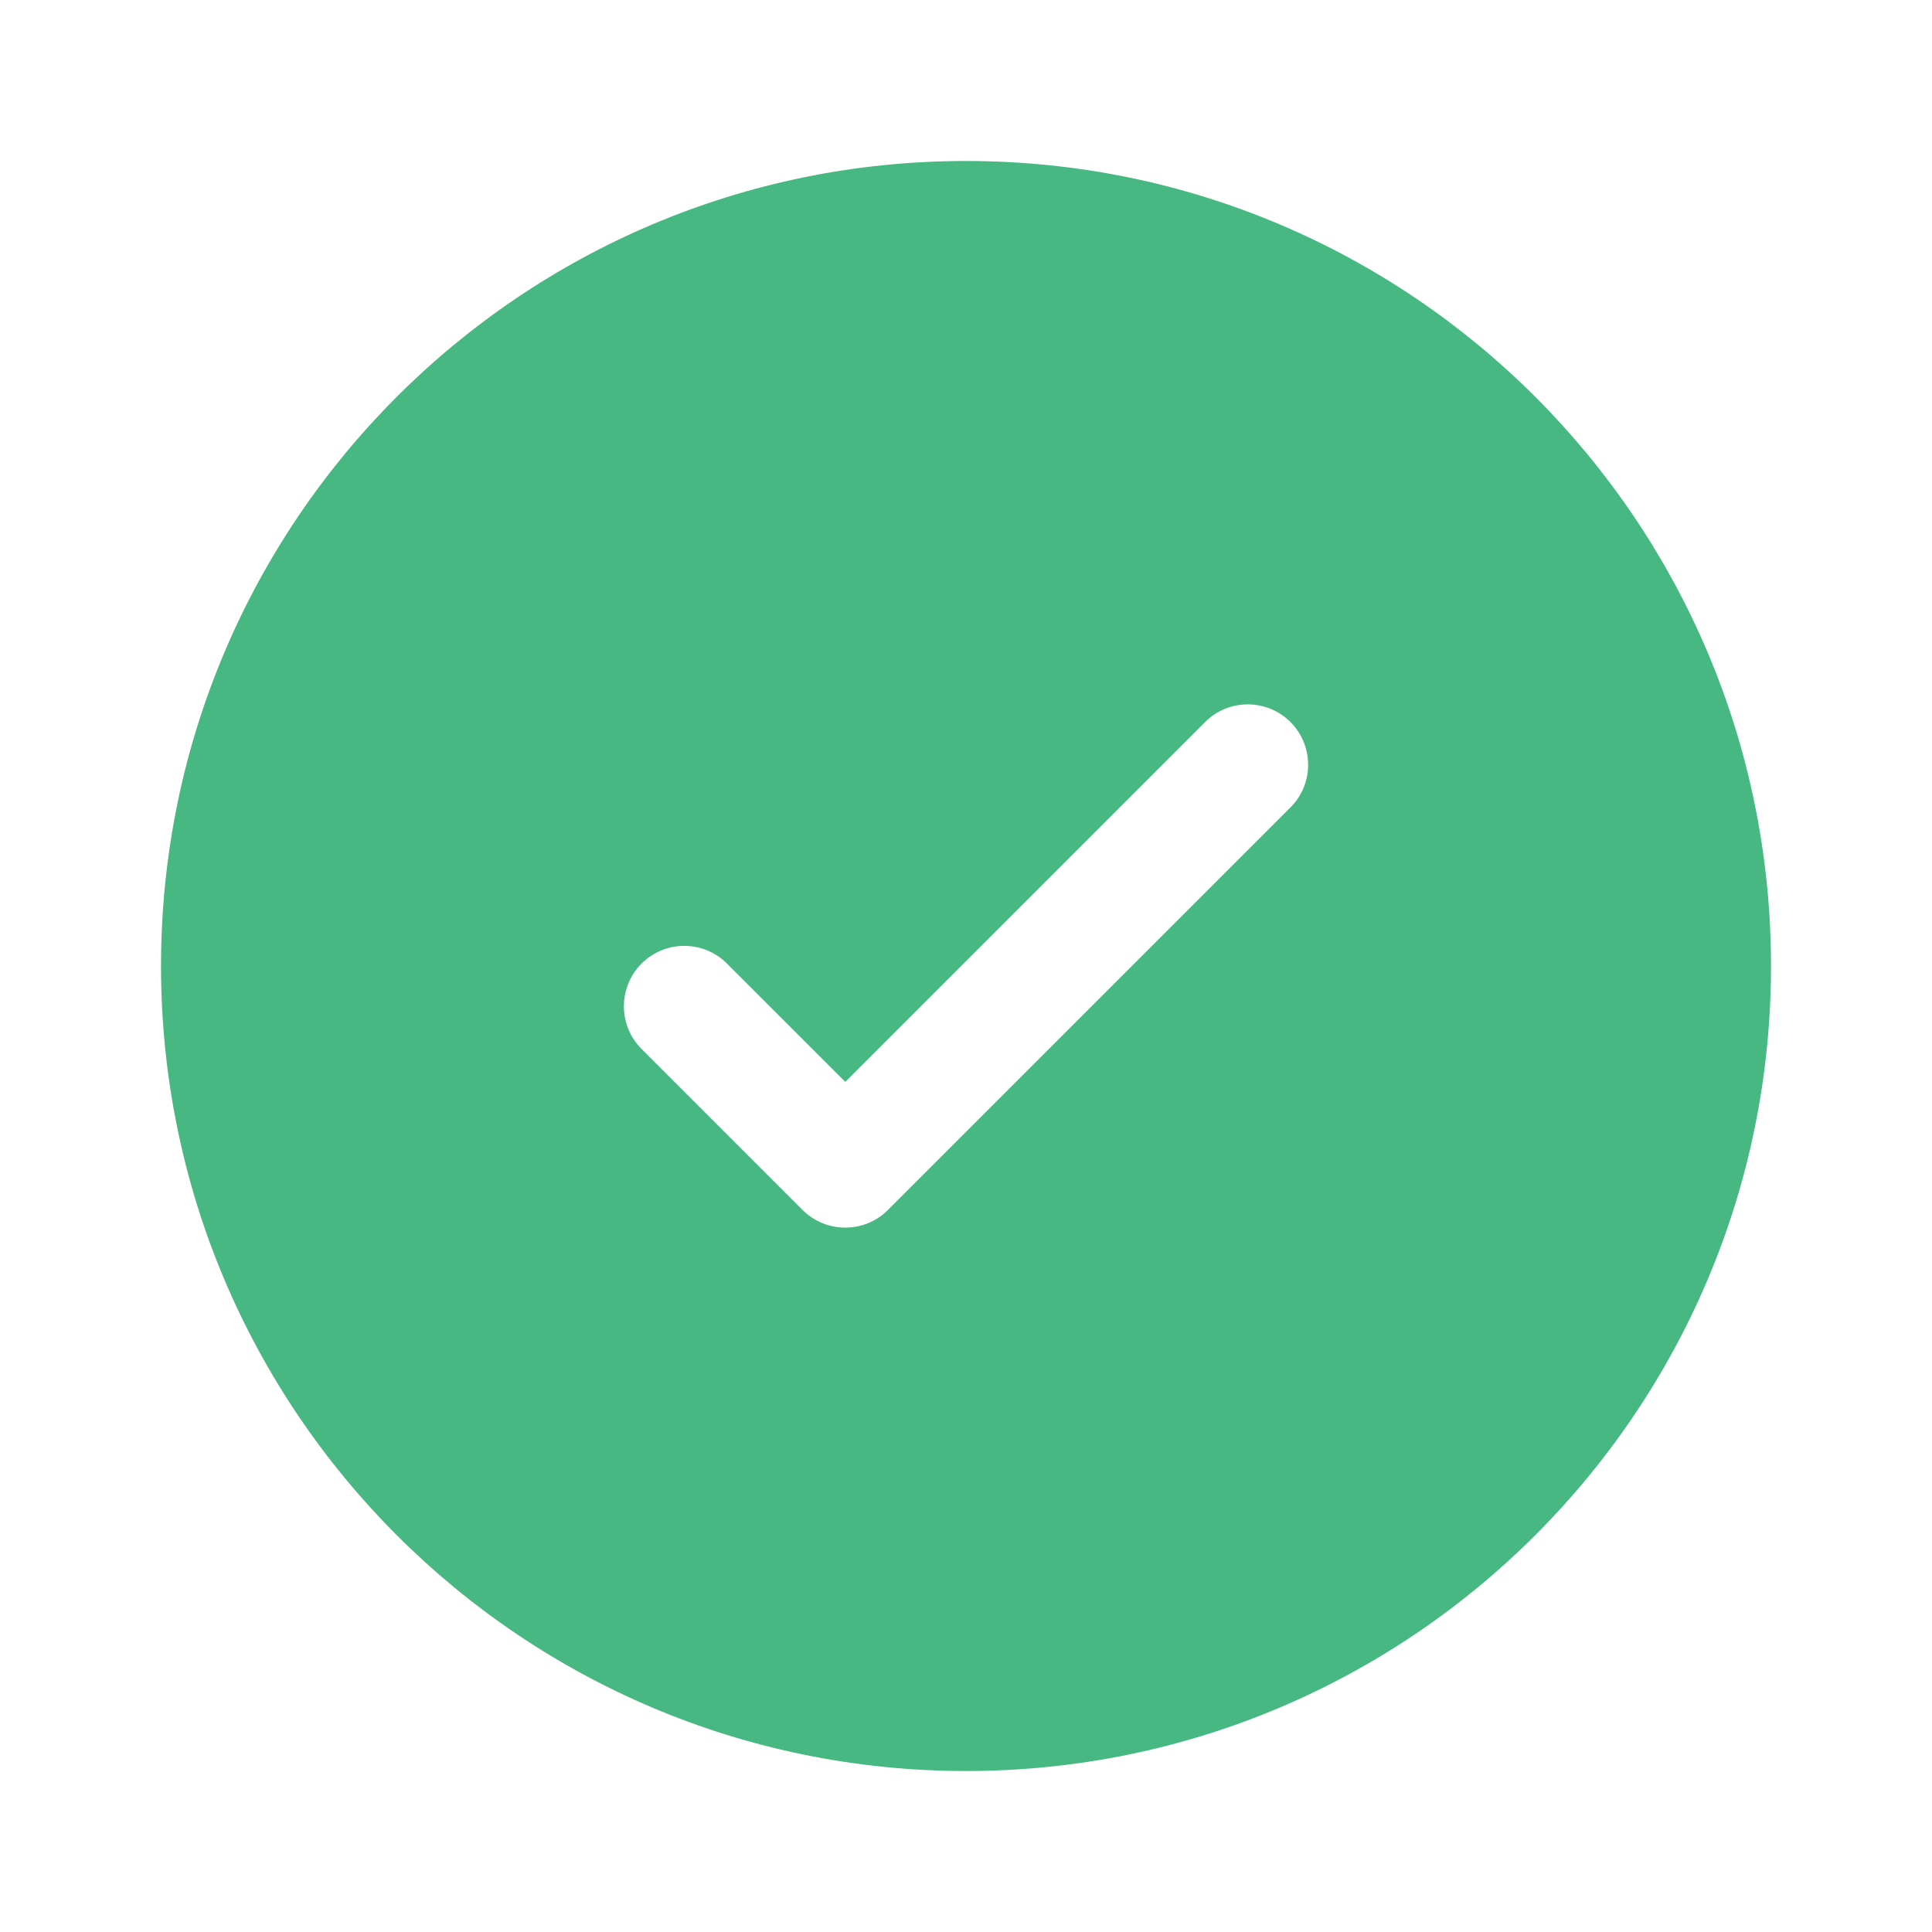
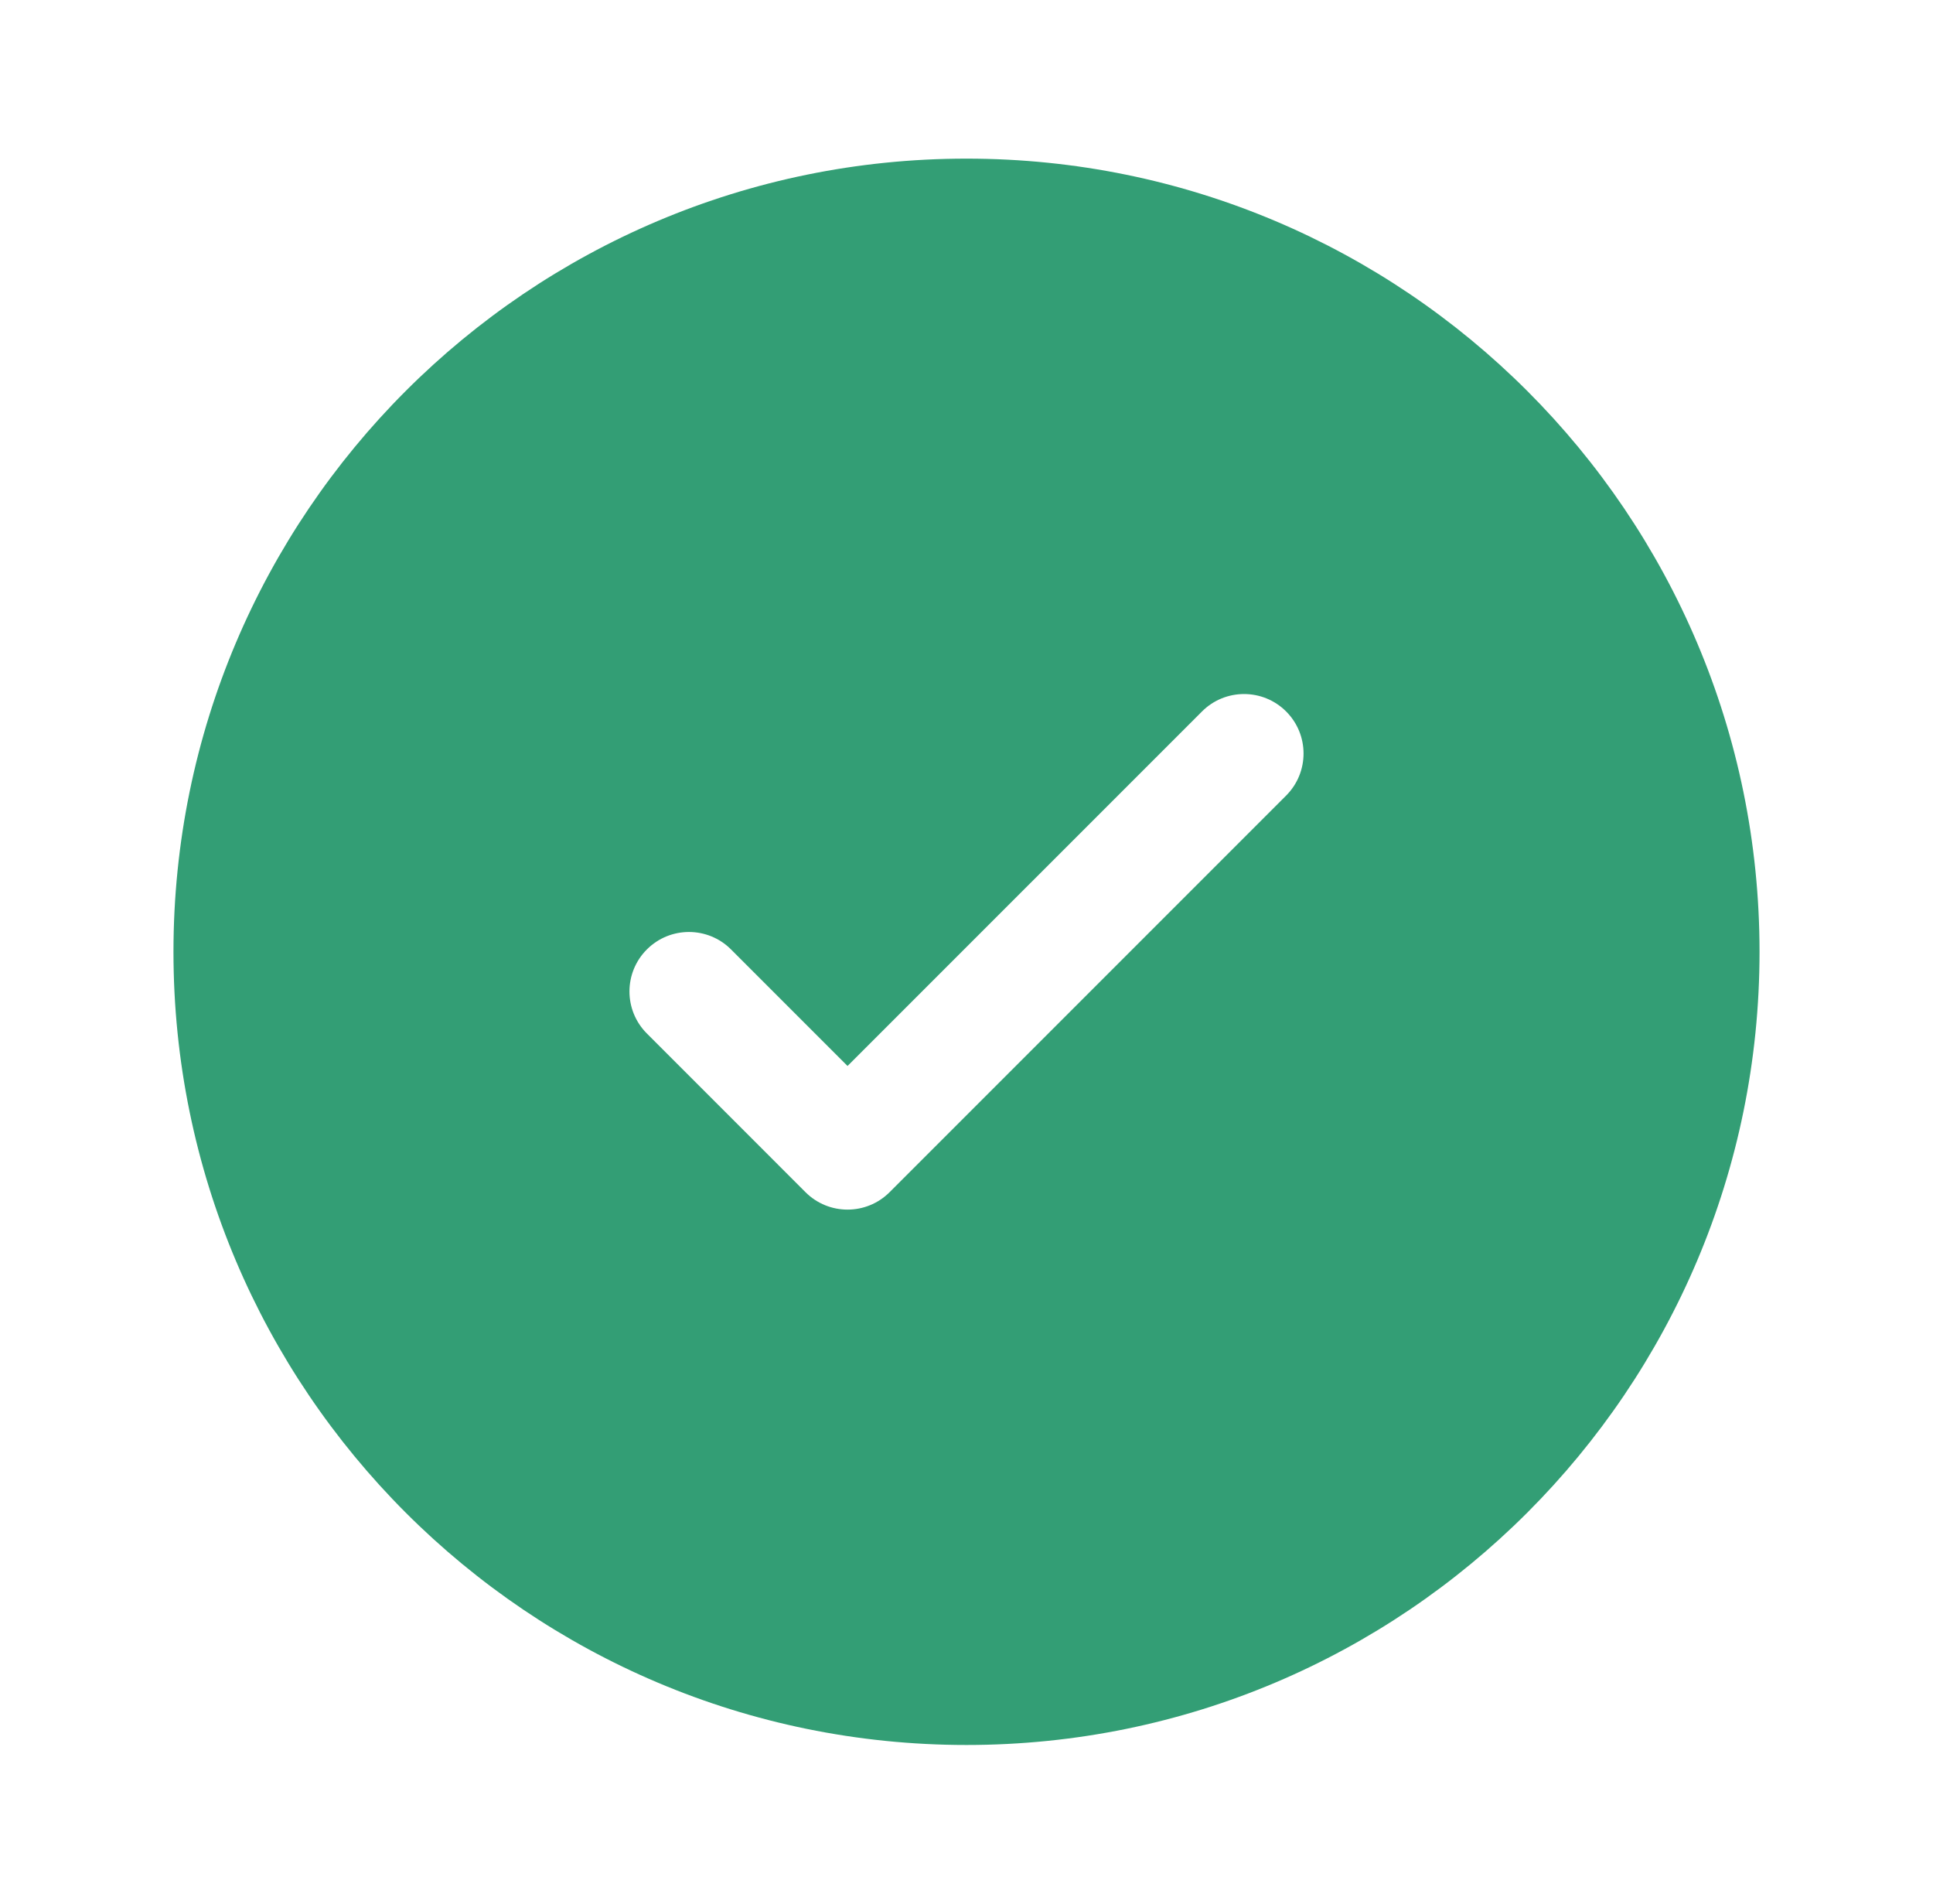
- <svg xmlns="http://www.w3.org/2000/svg" width="64" height="64" viewBox="0 0 64 64" fill="none">
-   <path fill-rule="evenodd" clip-rule="evenodd" d="M58.667 32C58.667 46.728 46.728 58.667 32.001 58.667C17.273 58.667 5.334 46.728 5.334 32C5.334 17.273 17.273 5.333 32.001 5.333C46.728 5.333 58.667 17.273 58.667 32ZM42.748 23.919C43.529 24.7 43.529 25.967 42.748 26.748L29.415 40.081C28.634 40.862 27.367 40.862 26.586 40.081L21.253 34.748C20.472 33.967 20.472 32.7 21.253 31.919C22.034 31.138 23.3 31.138 24.081 31.919L28.001 35.838L33.96 29.879L39.92 23.919C40.701 23.138 41.967 23.138 42.748 23.919Z" fill="#47B881" />
+ <svg xmlns="http://www.w3.org/2000/svg" width="65" height="64" viewBox="0 0 65 64" fill="none">
+   <path fill-rule="evenodd" clip-rule="evenodd" d="M59.167 32C59.167 46.727 47.228 58.666 32.5 58.666C17.772 58.666 5.833 46.727 5.833 32C5.833 17.272 17.772 5.333 32.5 5.333C47.228 5.333 59.167 17.272 59.167 32ZM43.248 23.919C44.029 24.7 44.029 25.966 43.248 26.747L29.914 40.081C29.133 40.862 27.867 40.862 27.086 40.081L21.753 34.747C20.971 33.966 20.971 32.7 21.753 31.919C22.534 31.138 23.8 31.138 24.581 31.919L28.5 35.838L34.46 29.878L40.419 23.919C41.2 23.138 42.467 23.138 43.248 23.919Z" fill="#339E75" />
</svg>
